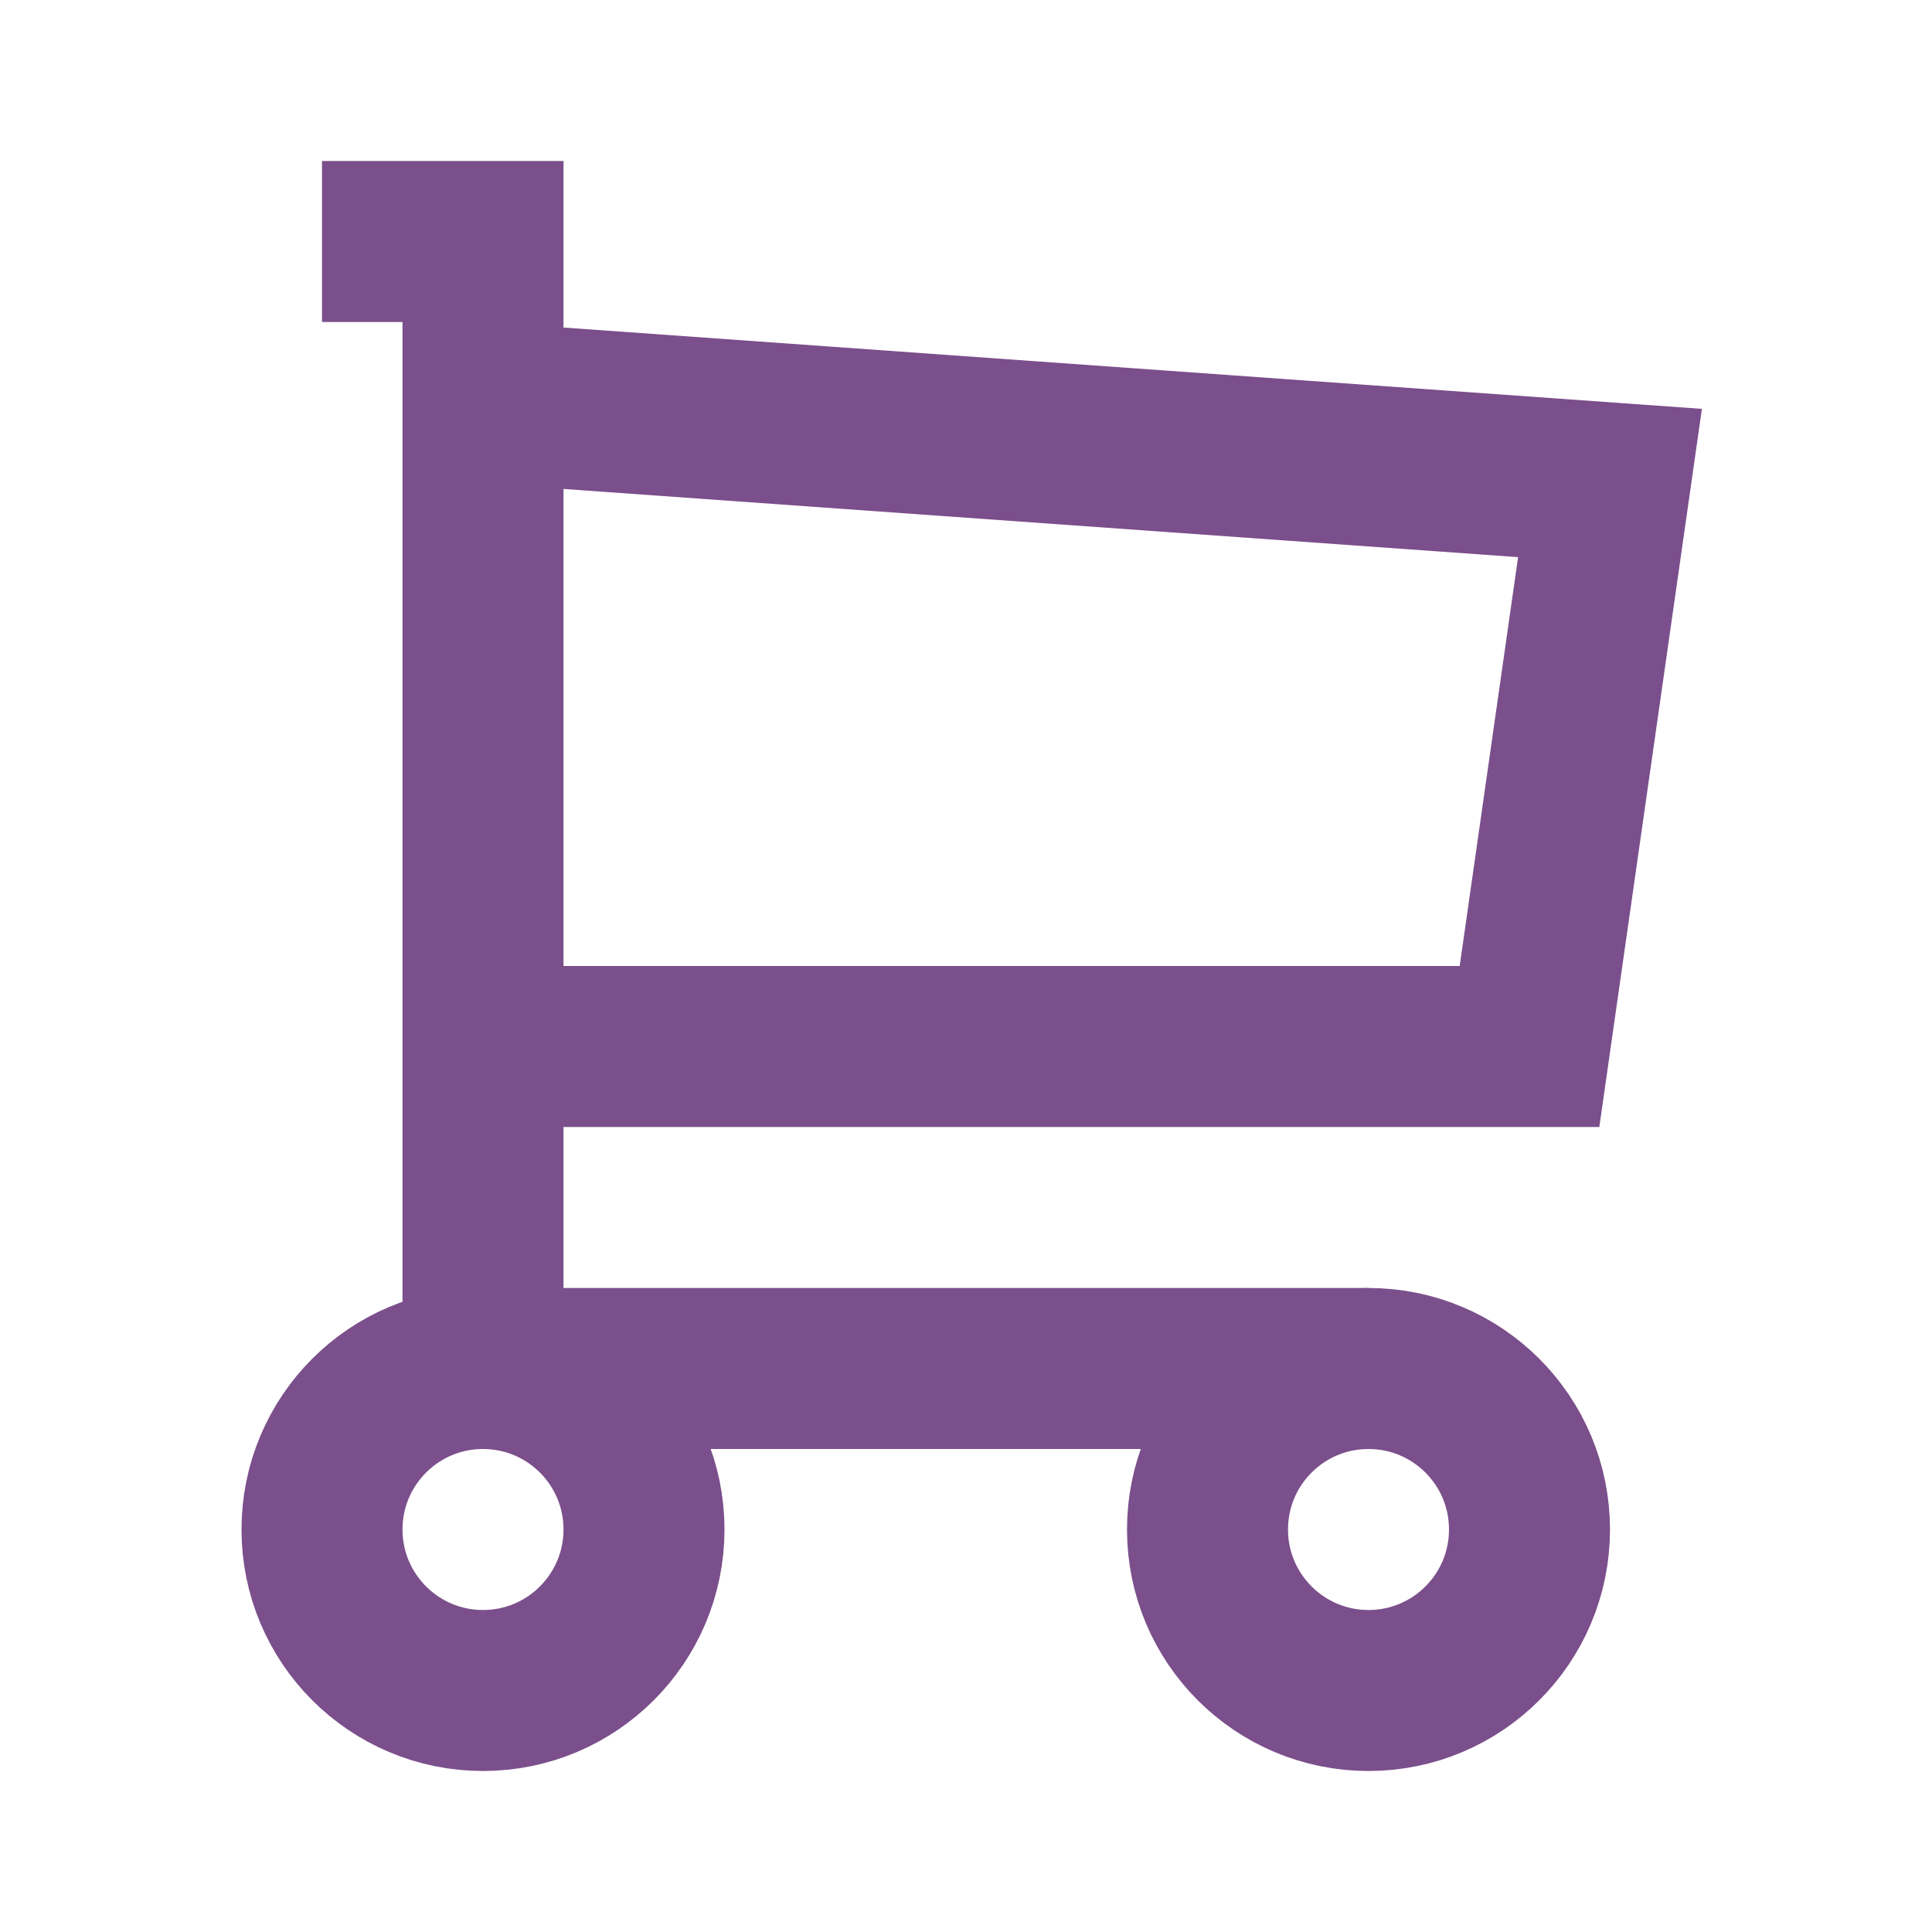
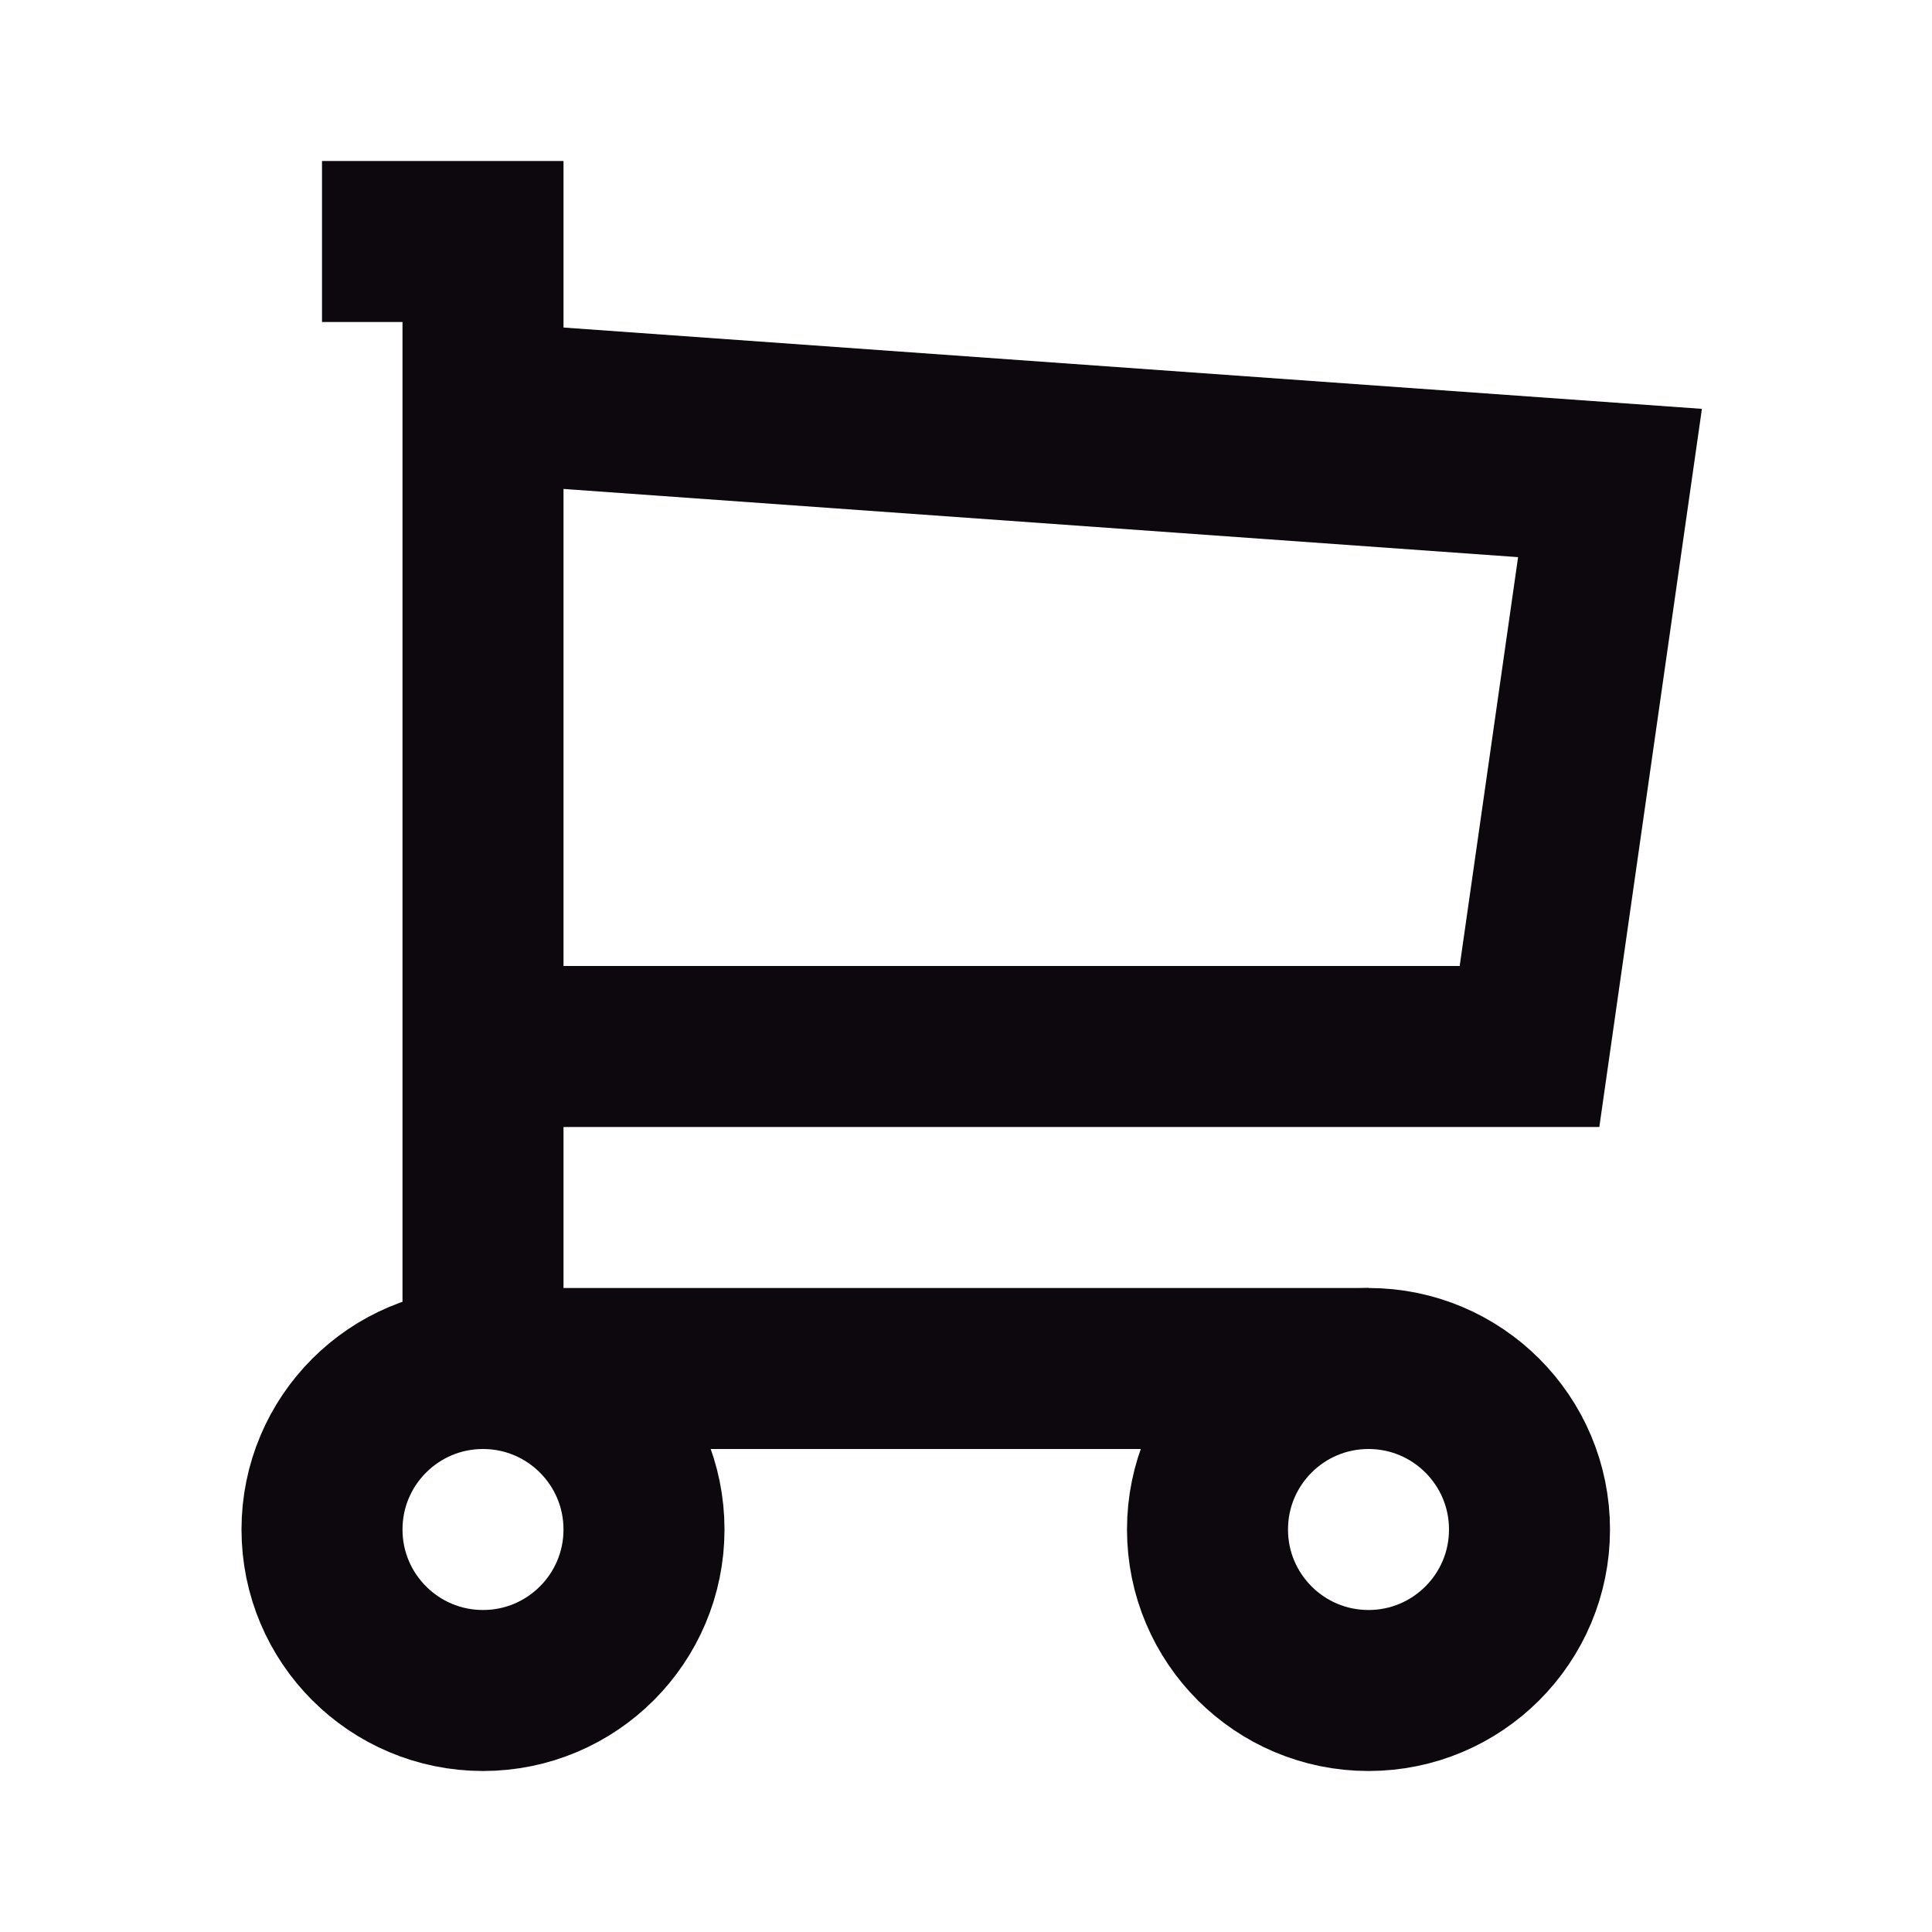
- <svg xmlns="http://www.w3.org/2000/svg" width="42" viewBox="0 0 24 24" fill="none" stroke="#7b4f8b" stroke-width="2">
+ <svg xmlns="http://www.w3.org/2000/svg" width="42" viewBox="0 0 24 24" fill="none" stroke="#0C080E" stroke-width="2">
  <path stroke="none" d="M0 0h24v24H0z" fill="none" />
  <path d="M6 19m-2 0a2 2 0 1 0 4 0a2 2 0 1 0 -4 0" />
  <path d="M17 19m-2 0a2 2 0 1 0 4 0a2 2 0 1 0 -4 0" />
  <path d="M17 17h-11v-14h-2" />
  <path d="M6 5l14 1l-1 7h-13" />
</svg>
